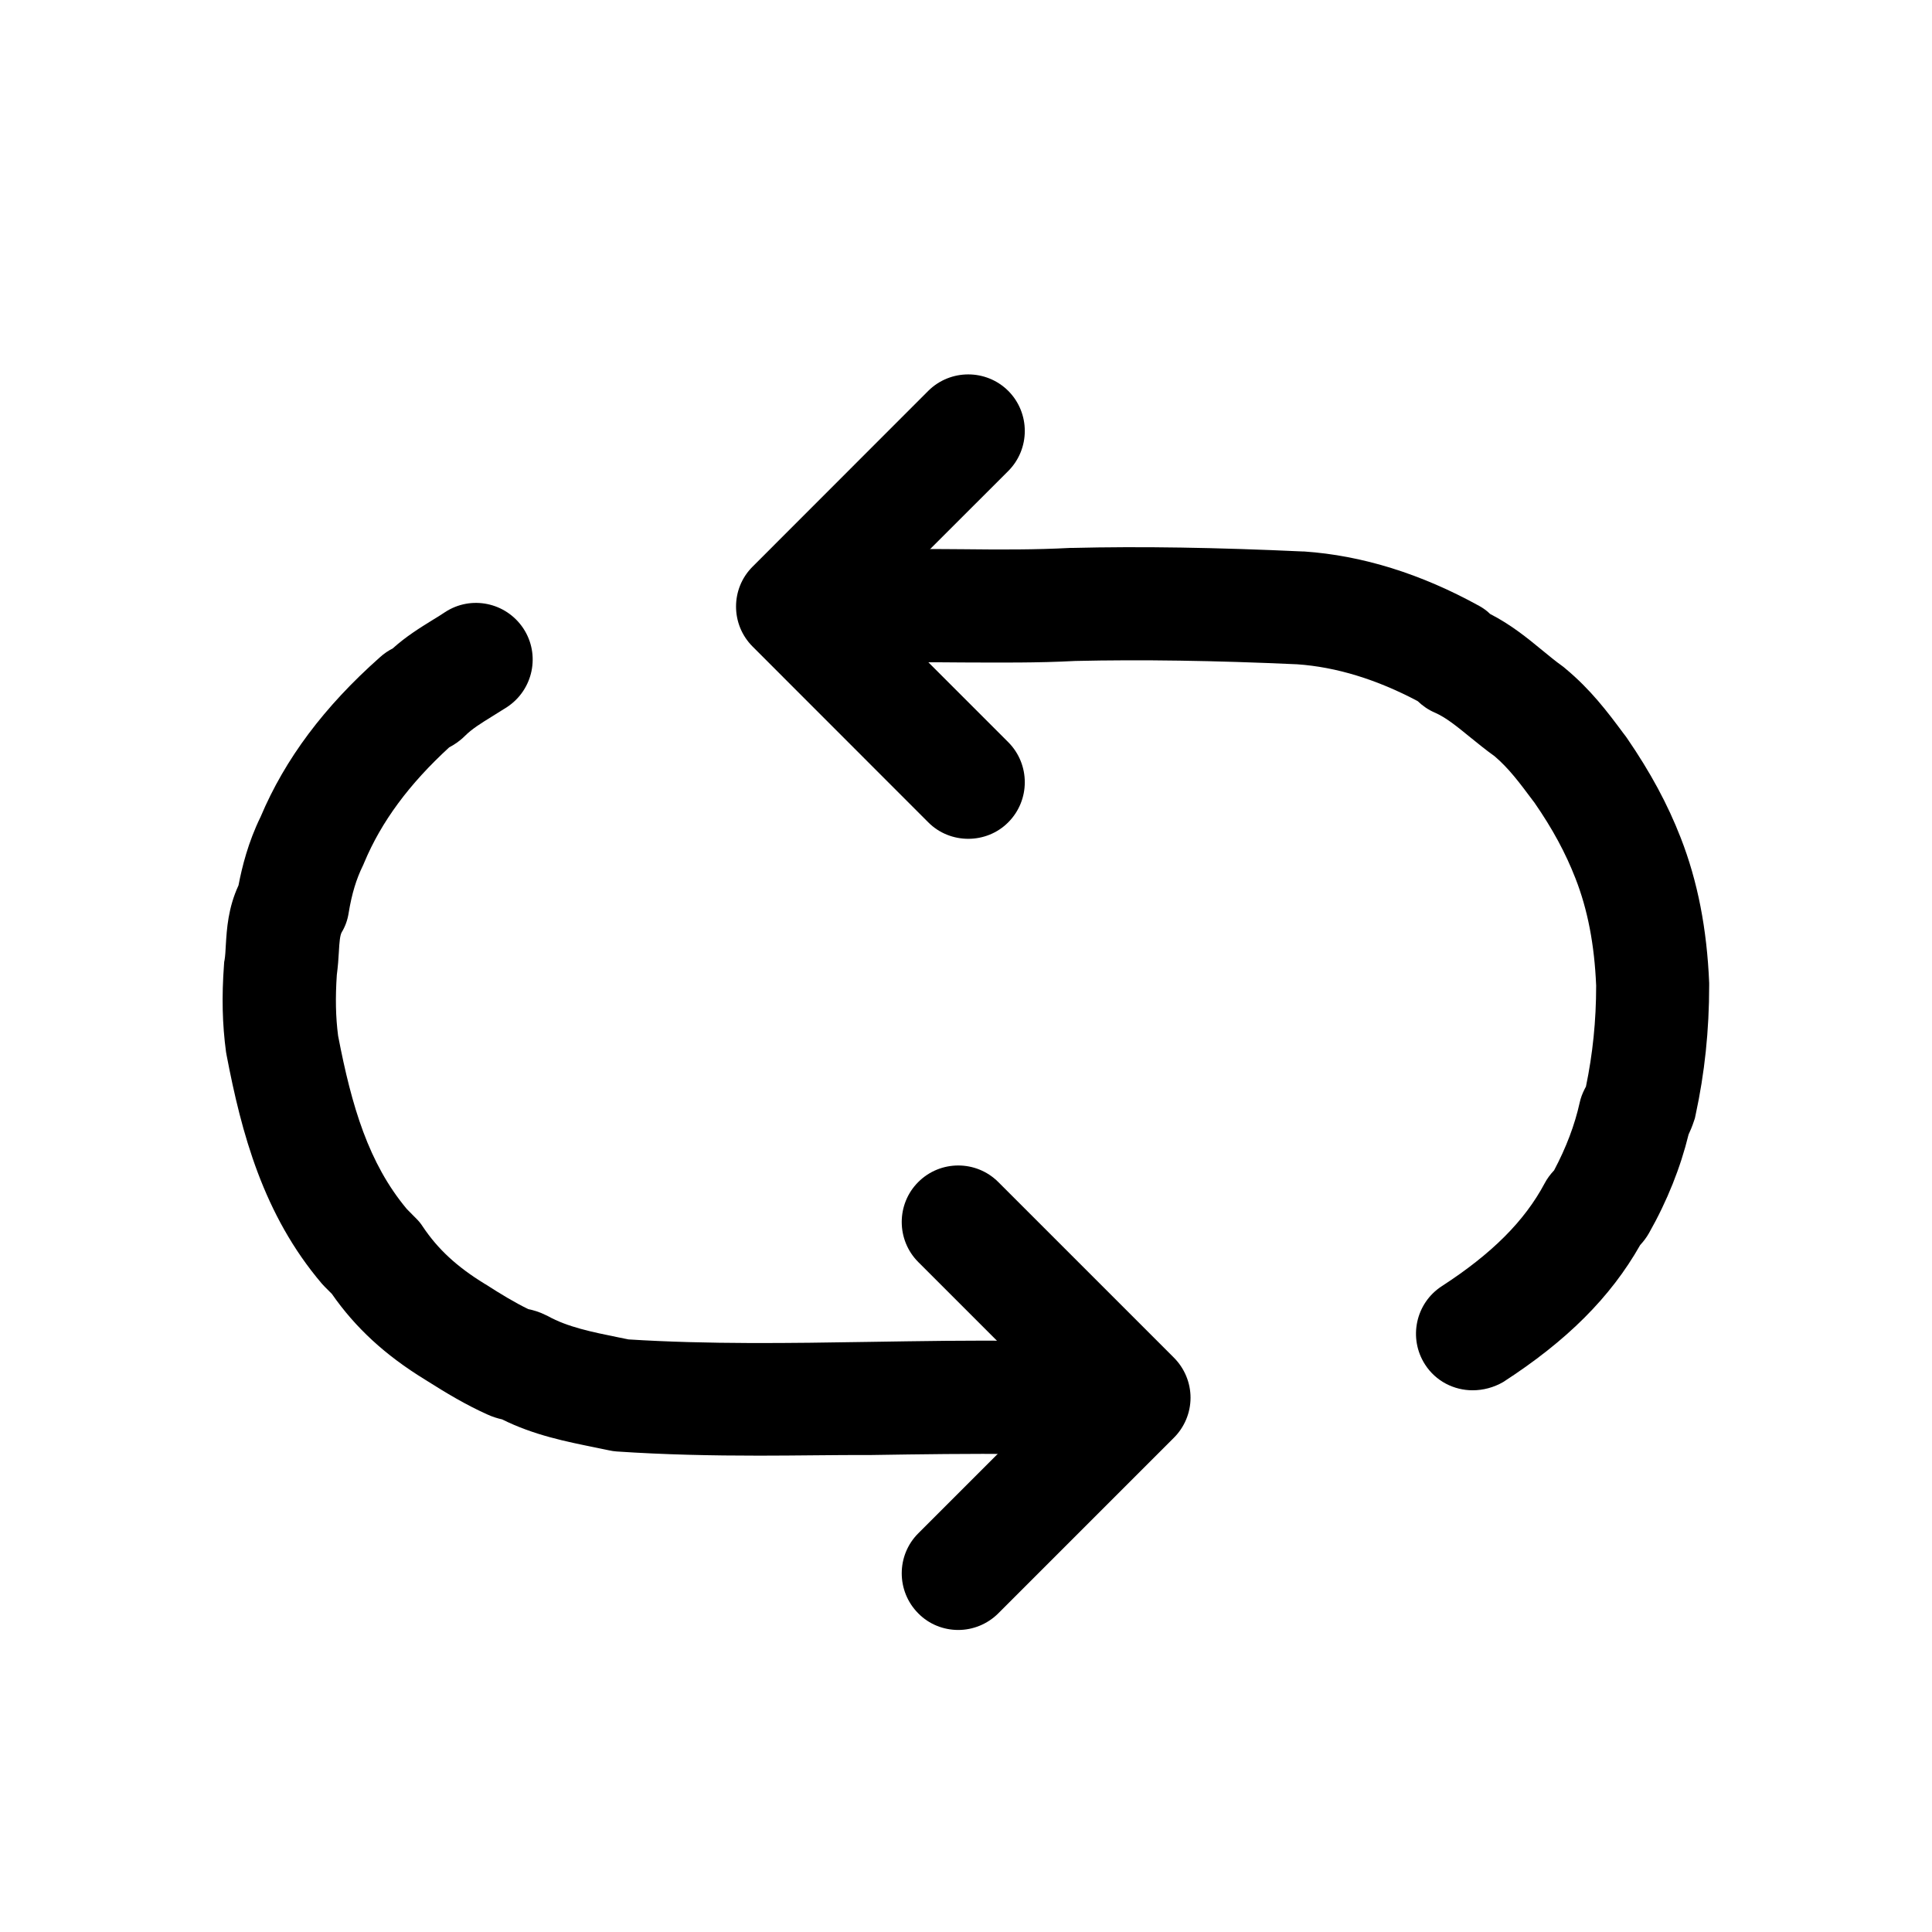
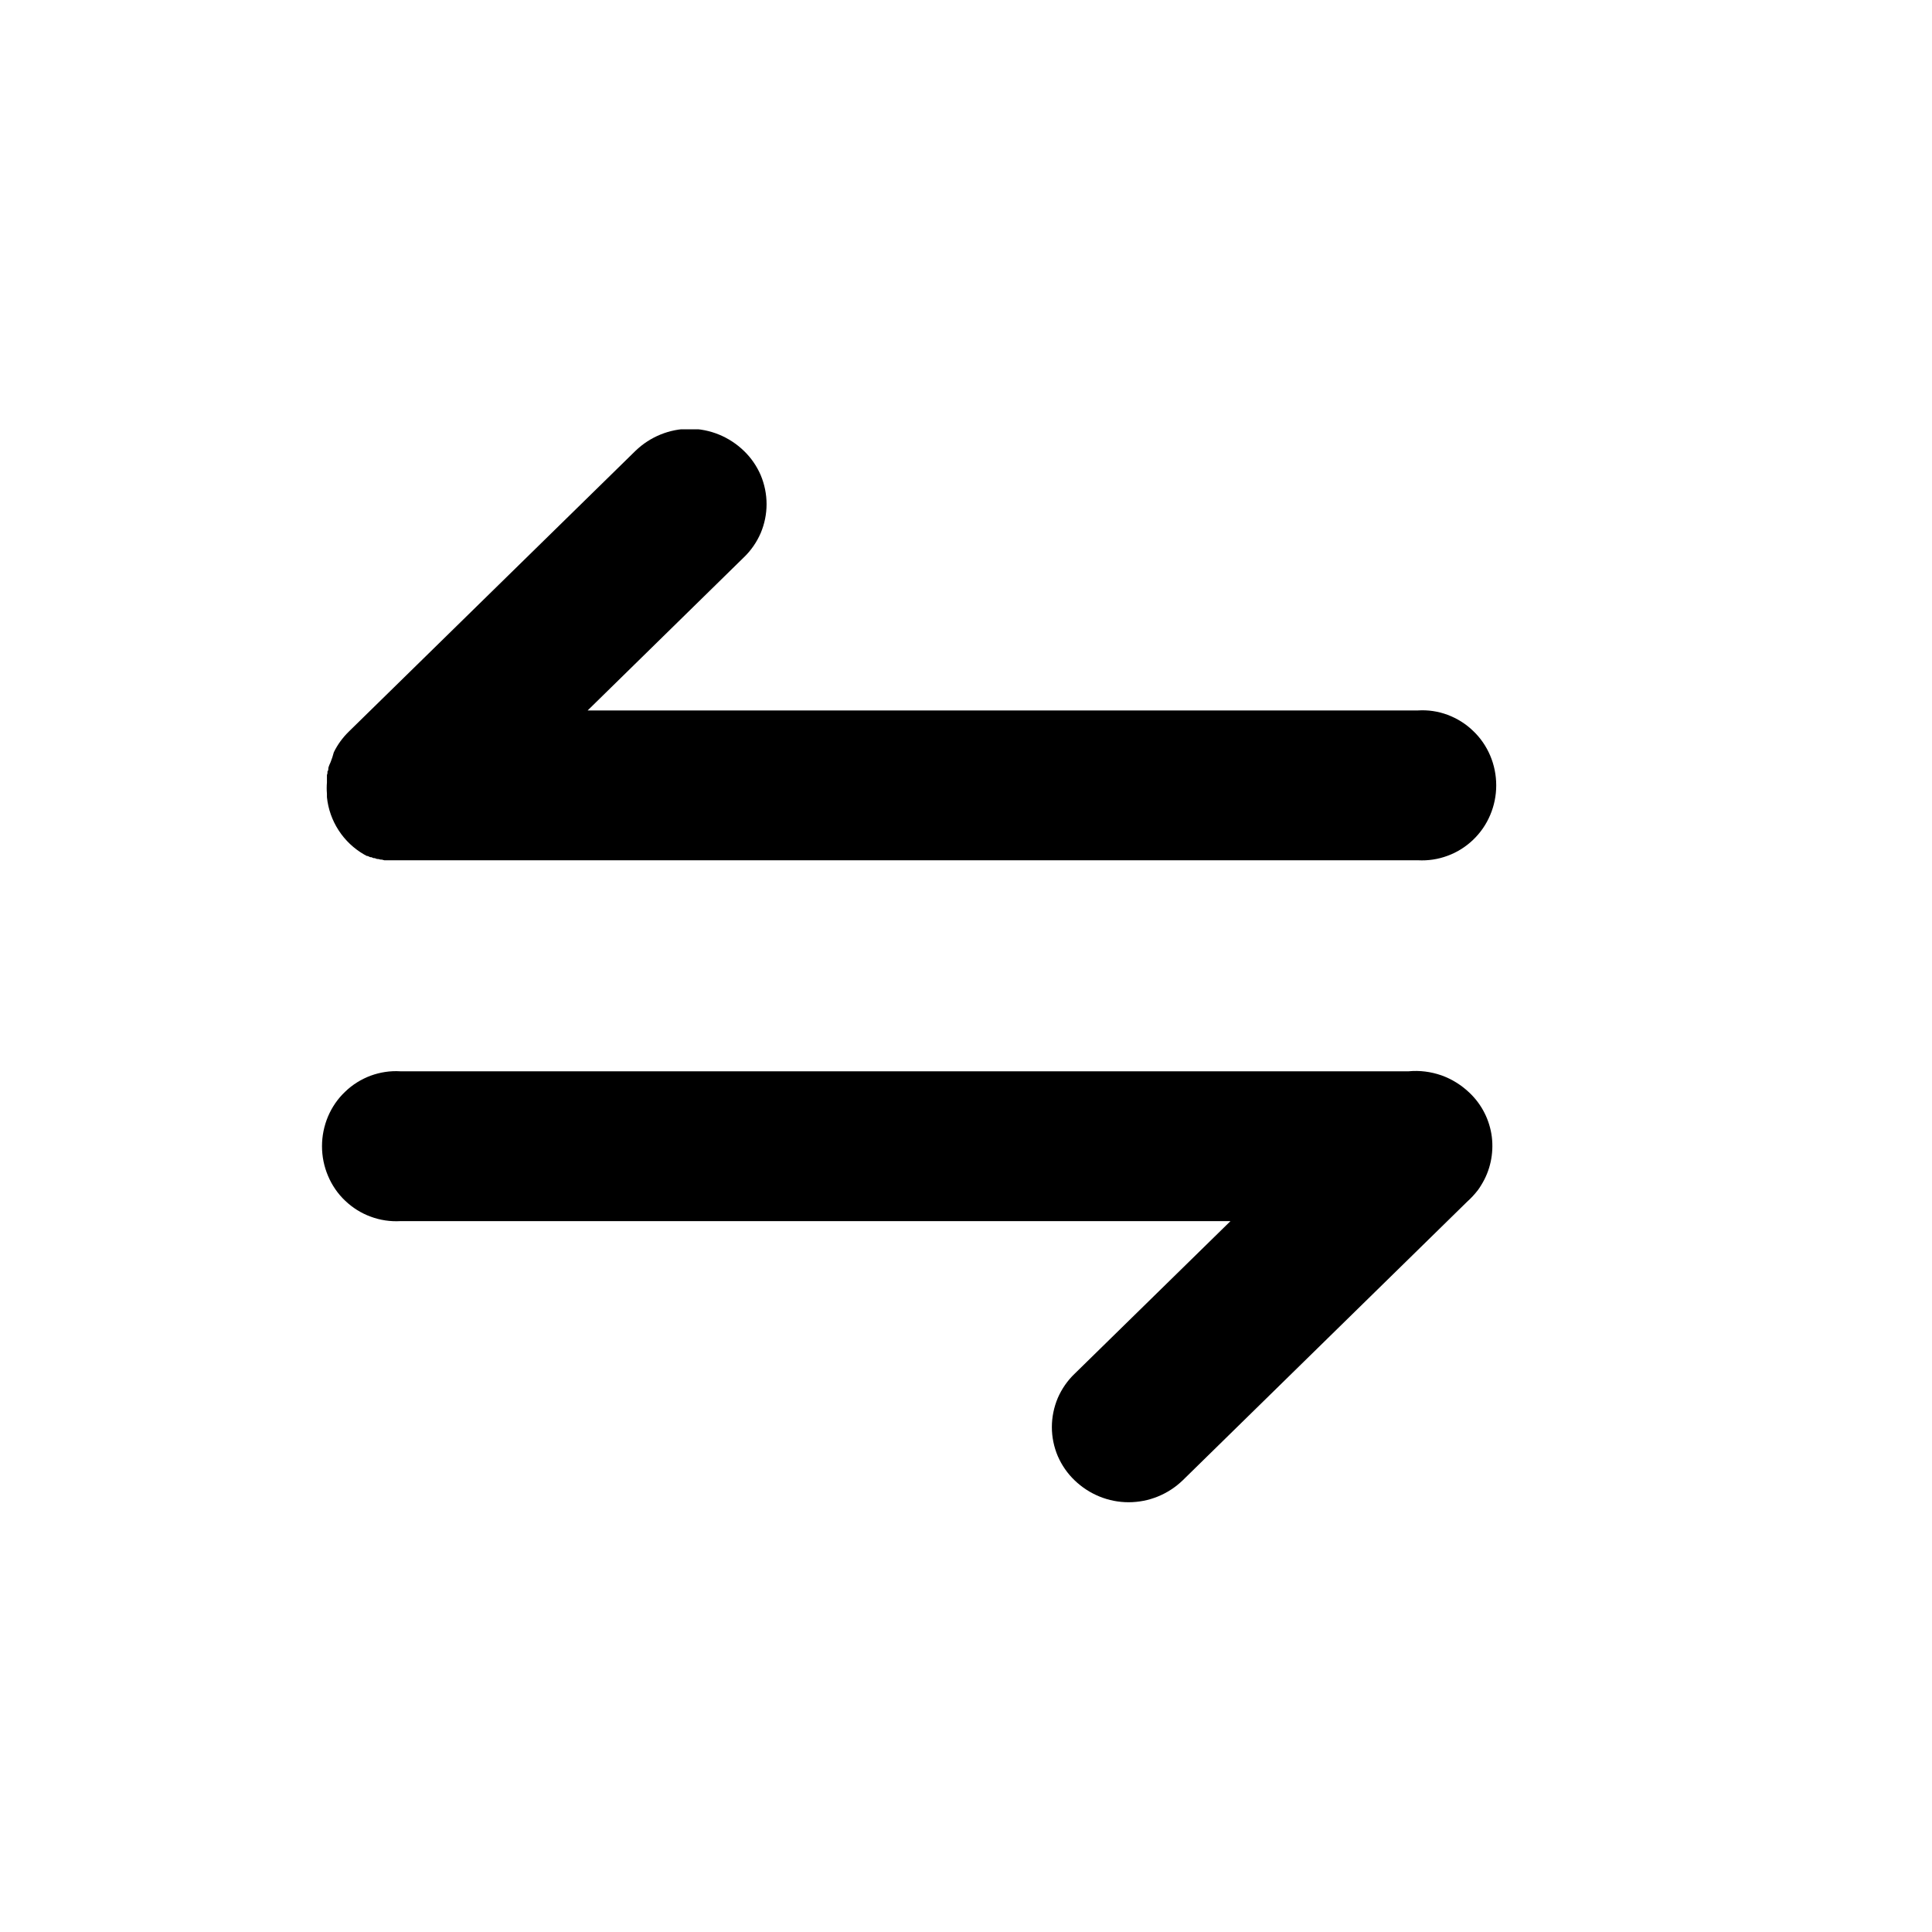
<svg xmlns="http://www.w3.org/2000/svg" width="18" height="18" viewBox="0 0 18 18" fill="none">
-   <path d="M7.072 13.562C6.634 13.562 6.189 13.553 5.746 13.523C5.722 13.521 5.697 13.518 5.672 13.512L5.546 13.486C5.277 13.431 4.975 13.372 4.678 13.224C4.637 13.215 4.59 13.201 4.54 13.178C4.338 13.087 4.163 12.982 3.959 12.853C3.589 12.626 3.312 12.371 3.092 12.055L3.029 11.992C3.018 11.981 3.009 11.971 2.999 11.96C2.452 11.317 2.25 10.556 2.111 9.83C2.109 9.821 2.108 9.81 2.106 9.802C2.071 9.543 2.065 9.285 2.087 8.988C2.088 8.974 2.088 8.96 2.092 8.946C2.099 8.905 2.101 8.858 2.104 8.803C2.113 8.655 2.125 8.459 2.222 8.249C2.255 8.077 2.312 7.847 2.428 7.61C2.656 7.07 3.02 6.585 3.537 6.126C3.579 6.087 3.621 6.061 3.658 6.042C3.786 5.927 3.915 5.848 4.031 5.776C4.071 5.752 4.108 5.729 4.145 5.704C4.388 5.544 4.714 5.611 4.876 5.855C5.036 6.098 4.969 6.425 4.725 6.587C4.676 6.618 4.63 6.646 4.586 6.674C4.481 6.739 4.398 6.79 4.331 6.857C4.282 6.906 4.229 6.94 4.185 6.963C3.813 7.304 3.553 7.655 3.394 8.035C3.389 8.046 3.386 8.056 3.38 8.067C3.321 8.188 3.278 8.323 3.248 8.508C3.238 8.571 3.217 8.631 3.183 8.687C3.168 8.715 3.162 8.775 3.157 8.87C3.154 8.933 3.148 9.005 3.138 9.084C3.124 9.294 3.127 9.473 3.15 9.65C3.277 10.311 3.435 10.839 3.79 11.264L3.872 11.347C3.897 11.371 3.92 11.398 3.939 11.428C4.08 11.639 4.257 11.802 4.514 11.96C4.518 11.962 4.519 11.964 4.523 11.965C4.669 12.059 4.794 12.134 4.922 12.197C4.968 12.206 5.024 12.222 5.084 12.252L5.105 12.262C5.288 12.364 5.516 12.41 5.757 12.459C5.79 12.466 5.822 12.473 5.855 12.479C6.601 12.526 7.363 12.514 8.102 12.502C8.564 12.495 9.04 12.486 9.517 12.493C9.809 12.496 10.041 12.735 10.037 13.027C10.034 13.315 9.798 13.547 9.51 13.547H9.503C9.042 13.542 8.573 13.549 8.119 13.556C7.771 13.555 7.423 13.562 7.072 13.562ZM4.266 6.885C4.264 6.887 4.264 6.887 4.266 6.885C4.264 6.887 4.264 6.887 4.266 6.885Z" fill="currentColor" />
-   <path d="M13.72 12.953C13.547 12.953 13.377 12.869 13.277 12.713C13.119 12.468 13.189 12.141 13.433 11.983C13.897 11.682 14.203 11.378 14.391 11.025C14.414 10.981 14.444 10.941 14.479 10.904C14.592 10.691 14.672 10.48 14.718 10.271C14.727 10.229 14.743 10.188 14.762 10.15C14.769 10.137 14.773 10.129 14.776 10.123C14.839 9.819 14.871 9.512 14.871 9.183C14.855 8.801 14.792 8.474 14.678 8.183C14.586 7.947 14.465 7.722 14.296 7.478L14.28 7.457C14.156 7.291 14.057 7.158 13.924 7.045C13.841 6.986 13.769 6.926 13.699 6.87C13.577 6.771 13.474 6.685 13.365 6.638C13.307 6.613 13.254 6.576 13.208 6.532C12.827 6.33 12.449 6.214 12.085 6.189C11.312 6.154 10.635 6.144 10.018 6.158C9.666 6.177 9.313 6.173 8.97 6.172C8.712 6.17 8.467 6.168 8.223 6.175C7.931 6.182 7.689 5.954 7.682 5.662C7.673 5.37 7.903 5.128 8.195 5.121C8.457 5.113 8.722 5.115 8.979 5.117C9.323 5.121 9.647 5.122 9.969 5.105H9.986C10.631 5.089 11.336 5.101 12.139 5.138H12.15C12.691 5.175 13.24 5.346 13.783 5.646C13.82 5.667 13.853 5.69 13.883 5.72C14.078 5.82 14.231 5.945 14.367 6.057C14.432 6.11 14.493 6.161 14.555 6.205C14.565 6.212 14.576 6.221 14.586 6.23C14.82 6.425 14.975 6.63 15.124 6.831L15.147 6.861C15.151 6.866 15.156 6.873 15.159 6.878C15.377 7.196 15.537 7.492 15.659 7.806C15.817 8.211 15.903 8.654 15.924 9.158V9.179C15.924 9.601 15.882 9.998 15.797 10.39C15.794 10.41 15.789 10.427 15.782 10.445C15.766 10.494 15.748 10.536 15.732 10.57C15.657 10.877 15.534 11.187 15.363 11.489C15.34 11.53 15.312 11.566 15.281 11.6C15.005 12.087 14.597 12.493 14.005 12.876C13.917 12.927 13.818 12.953 13.72 12.953Z" fill="currentColor" />
-   <path d="M9.021 7.815C8.886 7.815 8.75 7.764 8.648 7.661L7.012 6.024C6.806 5.818 6.806 5.484 7.012 5.279L8.648 3.642C8.854 3.437 9.188 3.437 9.394 3.642C9.599 3.848 9.599 4.182 9.394 4.388L8.13 5.651L9.394 6.915C9.599 7.121 9.599 7.455 9.394 7.661C9.292 7.764 9.156 7.815 9.021 7.815Z" fill="currentColor" />
-   <path d="M8.928 15.186C8.793 15.186 8.657 15.135 8.555 15.031C8.35 14.825 8.35 14.491 8.555 14.286L9.819 13.022L8.555 11.758C8.35 11.552 8.35 11.218 8.555 11.013C8.761 10.807 9.095 10.807 9.301 11.013L10.937 12.649C11.036 12.748 11.092 12.883 11.092 13.022C11.092 13.162 11.036 13.296 10.937 13.395L9.301 15.031C9.199 15.133 9.063 15.186 8.928 15.186Z" fill="currentColor" />
+   <g clip-path="url(#clip0_17970_75823)">
+     <path d="M13.77 11.087L13.786 11.064L13.801 11.04C13.884 10.907 13.918 10.748 13.899 10.592C13.879 10.435 13.806 10.291 13.693 10.183C13.617 10.11 13.528 10.054 13.43 10.019C13.332 9.985 13.228 9.971 13.124 9.981H3.729C3.635 9.975 3.541 9.99 3.453 10.022C3.365 10.055 3.284 10.105 3.216 10.171C3.147 10.236 3.093 10.315 3.056 10.402C3.019 10.49 3 10.584 3 10.679C3 10.774 3.019 10.868 3.056 10.955C3.093 11.043 3.147 11.122 3.216 11.187C3.284 11.252 3.365 11.303 3.453 11.335C3.541 11.368 3.635 11.382 3.729 11.377H11.464L10.012 12.799C9.945 12.863 9.892 12.94 9.855 13.025C9.819 13.111 9.8 13.203 9.8 13.296C9.8 13.389 9.819 13.481 9.855 13.566C9.892 13.651 9.945 13.728 10.012 13.792C10.148 13.923 10.328 13.996 10.515 13.996C10.703 13.996 10.883 13.923 11.019 13.792L13.668 11.197C13.705 11.164 13.739 11.127 13.77 11.087H13.77ZM3.08 7.101L3.068 7.128C3.064 7.137 3.062 7.146 3.059 7.155C3.059 7.157 3.059 7.159 3.059 7.161C3.059 7.17 3.059 7.178 3.051 7.187V7.194C3.051 7.202 3.051 7.211 3.046 7.219C3.046 7.221 3.046 7.224 3.046 7.227V7.254C3.046 7.256 3.046 7.259 3.046 7.262V7.29C3.046 7.3 3.046 7.29 3.046 7.29C3.043 7.325 3.043 7.36 3.046 7.395V7.427C3.057 7.537 3.095 7.644 3.155 7.736C3.215 7.829 3.297 7.906 3.392 7.961L3.418 7.975H3.426L3.449 7.986H3.459L3.48 7.995H3.491L3.513 8.003H3.524L3.547 8.009H3.558L3.581 8.015H13.211C13.305 8.02 13.399 8.006 13.487 7.973C13.575 7.941 13.656 7.89 13.724 7.825C13.793 7.759 13.847 7.681 13.884 7.593C13.921 7.506 13.94 7.412 13.94 7.317C13.94 7.222 13.921 7.127 13.884 7.04C13.847 6.953 13.793 6.874 13.724 6.809C13.656 6.743 13.575 6.693 13.487 6.66C13.399 6.627 13.305 6.613 13.211 6.619H5.475L6.93 5.193C6.997 5.129 7.05 5.052 7.087 4.967C7.123 4.882 7.142 4.79 7.142 4.697C7.142 4.604 7.123 4.512 7.087 4.426C7.05 4.341 6.997 4.264 6.93 4.2C6.794 4.069 6.614 3.995 6.426 3.995C6.238 3.995 6.057 4.069 5.921 4.2L3.249 6.817C3.192 6.873 3.145 6.937 3.11 7.009C3.102 7.04 3.092 7.071 3.08 7.101Z" fill="currentColor" />
+   </g>
+   <defs>
+     <clipPath id="clip0_17970_75823">
+       <rect width="11" height="10" fill="currentColor" transform="translate(3 4)" />
+     </clipPath>
+   </defs>
</svg>
